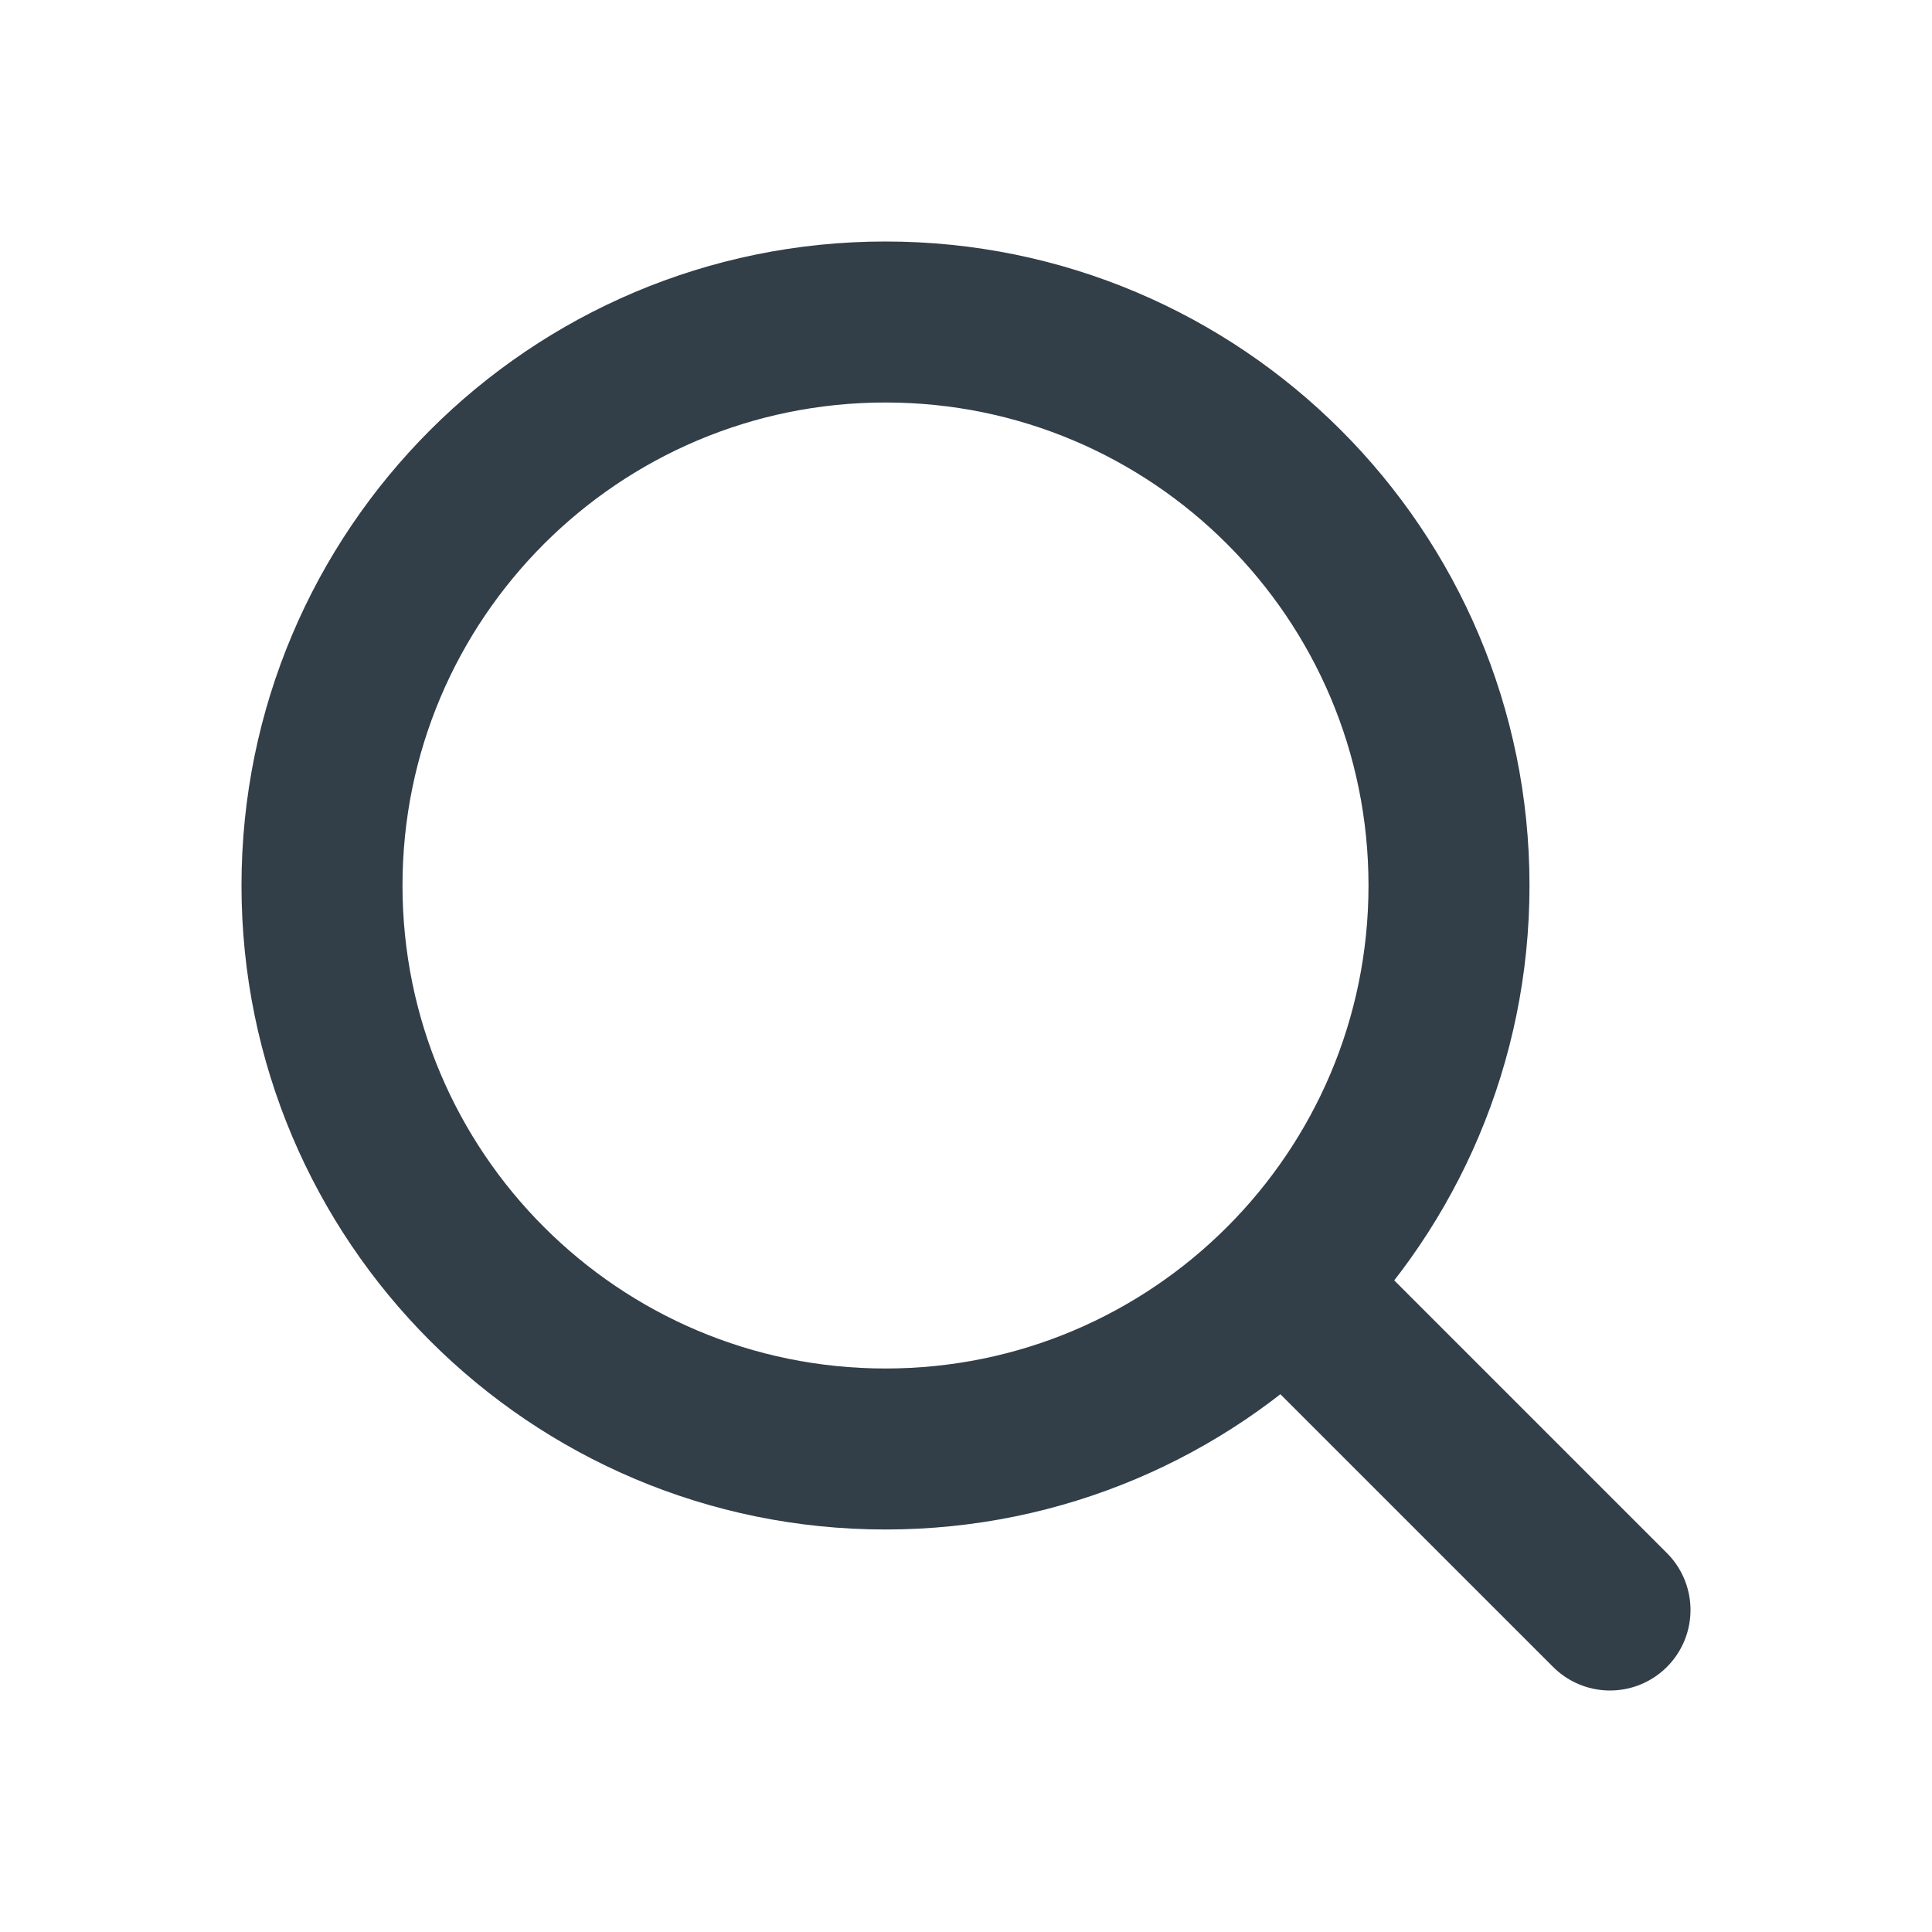
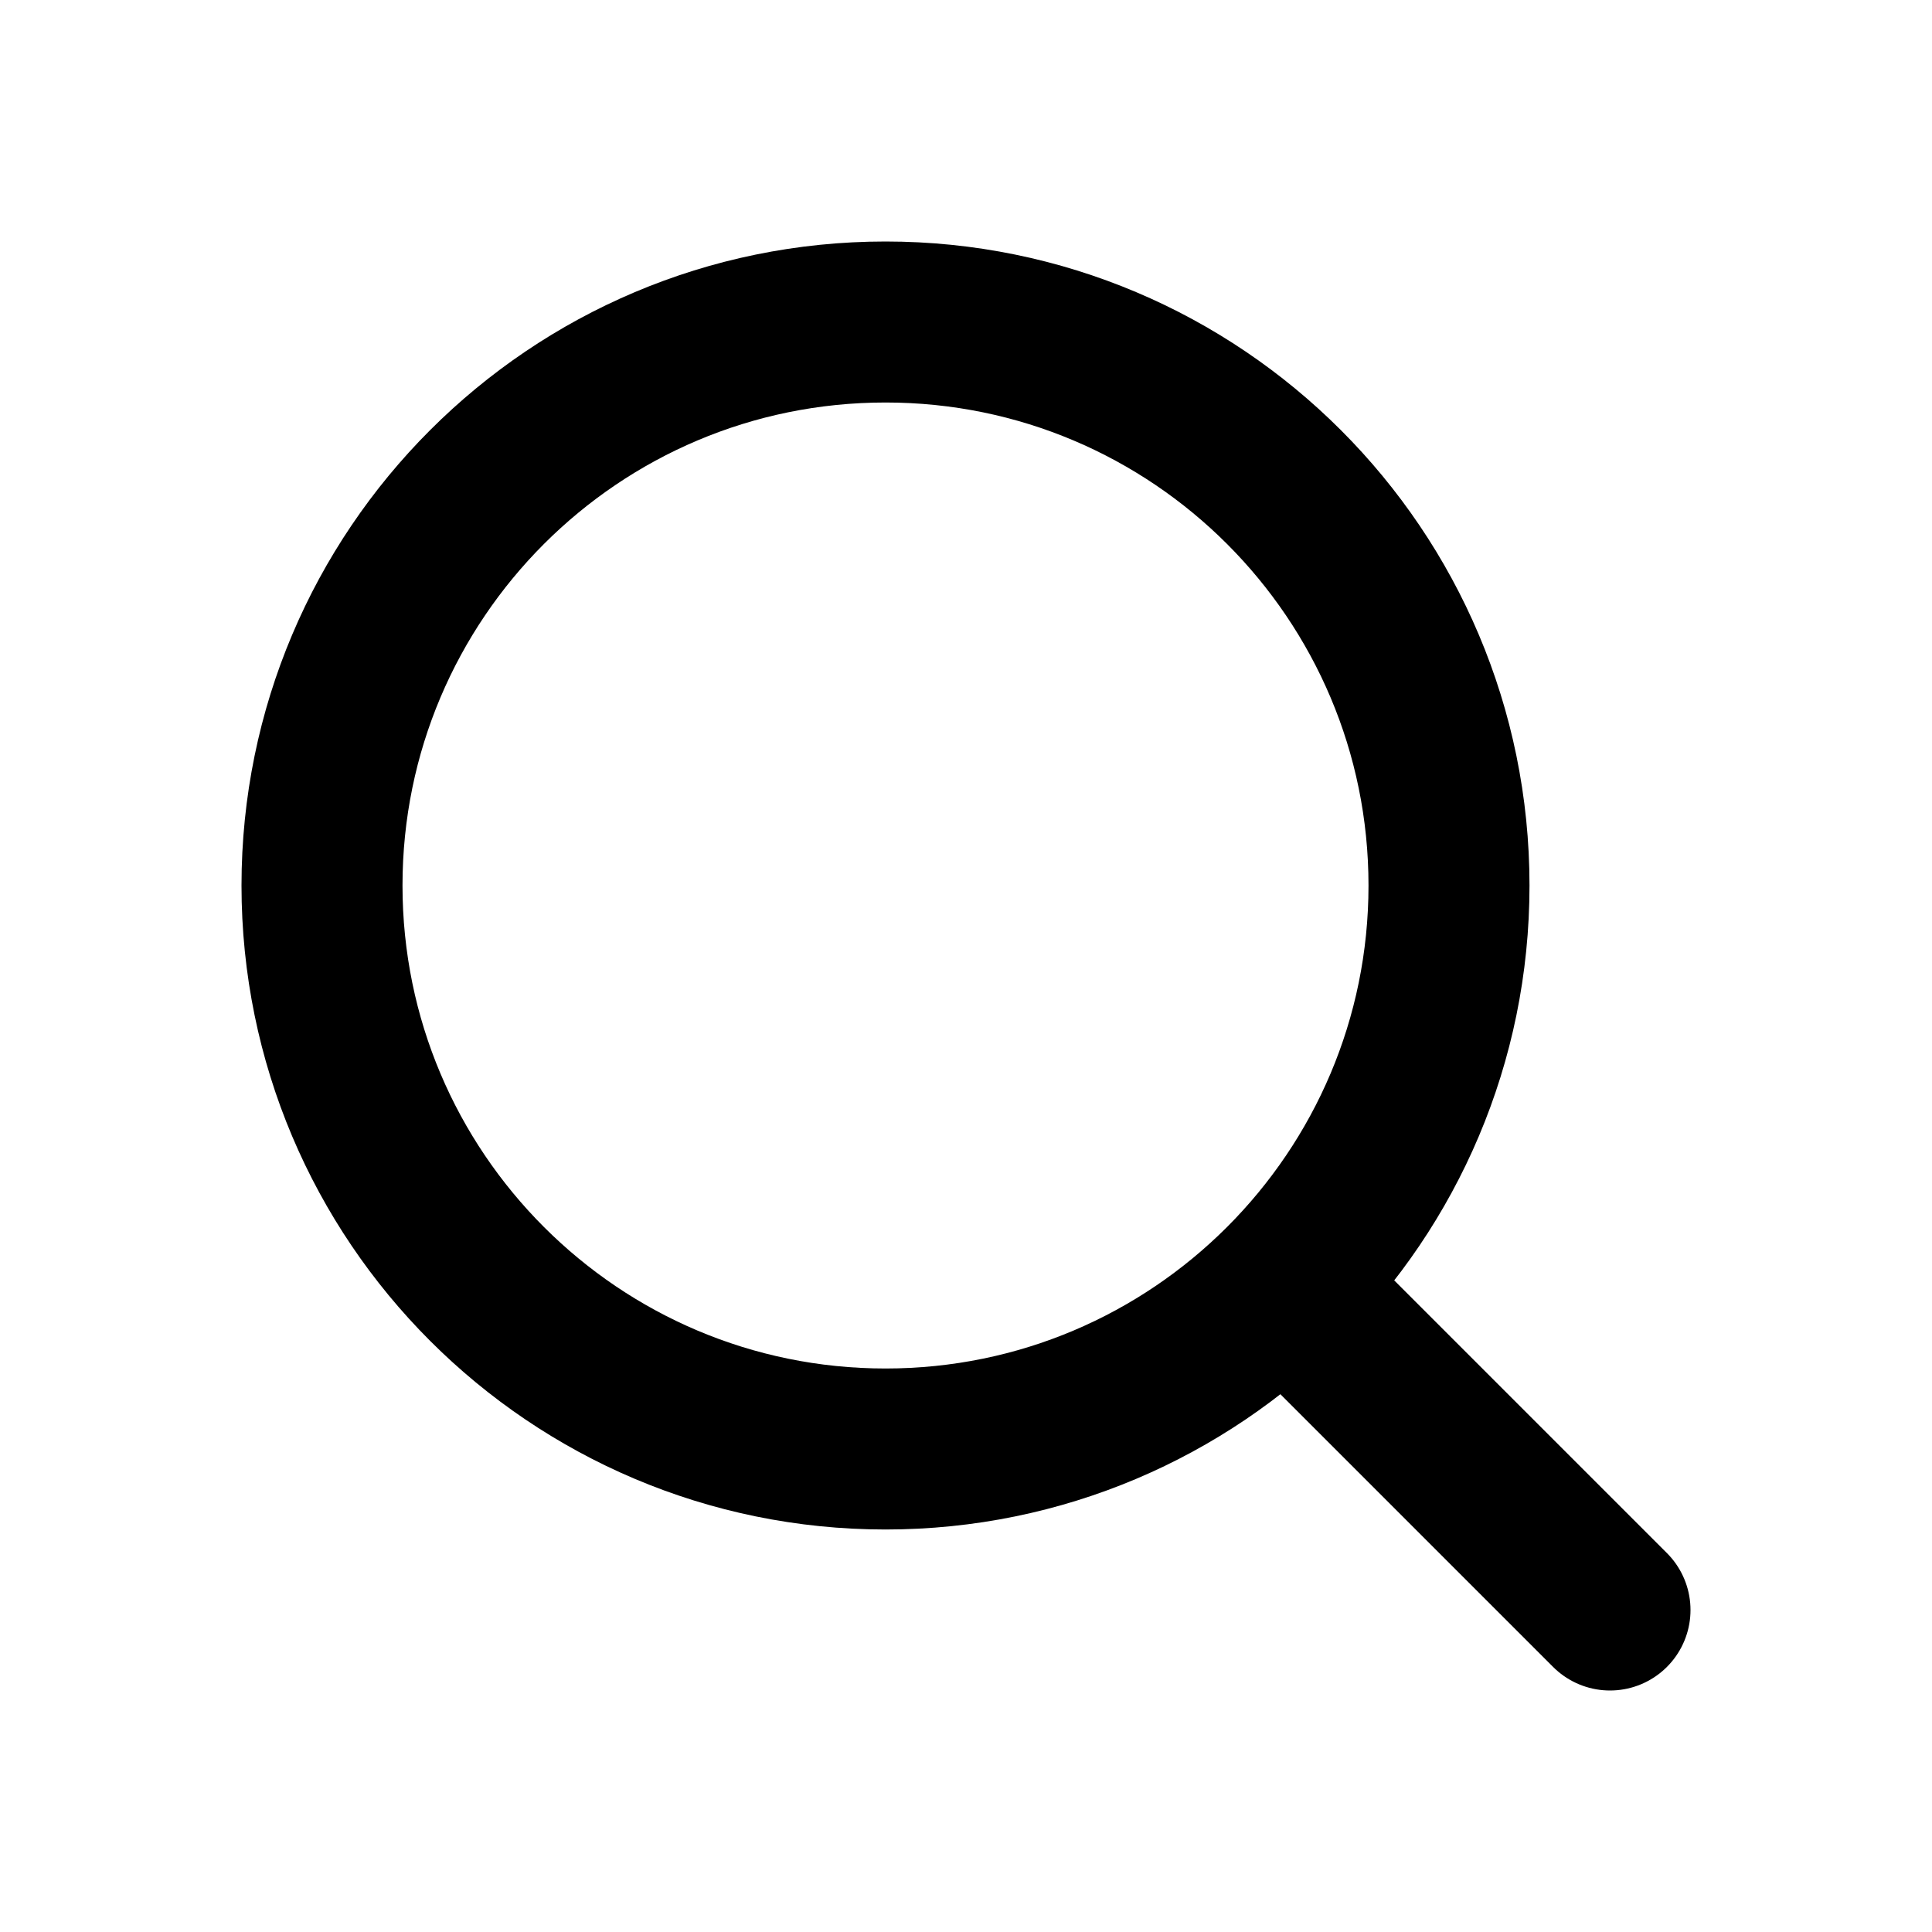
<svg xmlns="http://www.w3.org/2000/svg" width="24" height="24" viewBox="0 0 24 24" fill="none">
-   <circle cx="11" cy="11" r="7" stroke="#323E48" stroke-width="2" />
-   <path d="M16 16L20 20" stroke="#323E48" stroke-width="2" stroke-linecap="round" />
+   <circle cx="11" cy="11" r="7" stroke="currentColor" stroke-width="2" />
+   <path d="M16 16L20 20" stroke="currentColor" stroke-width="2" stroke-linecap="round" />
</svg>
